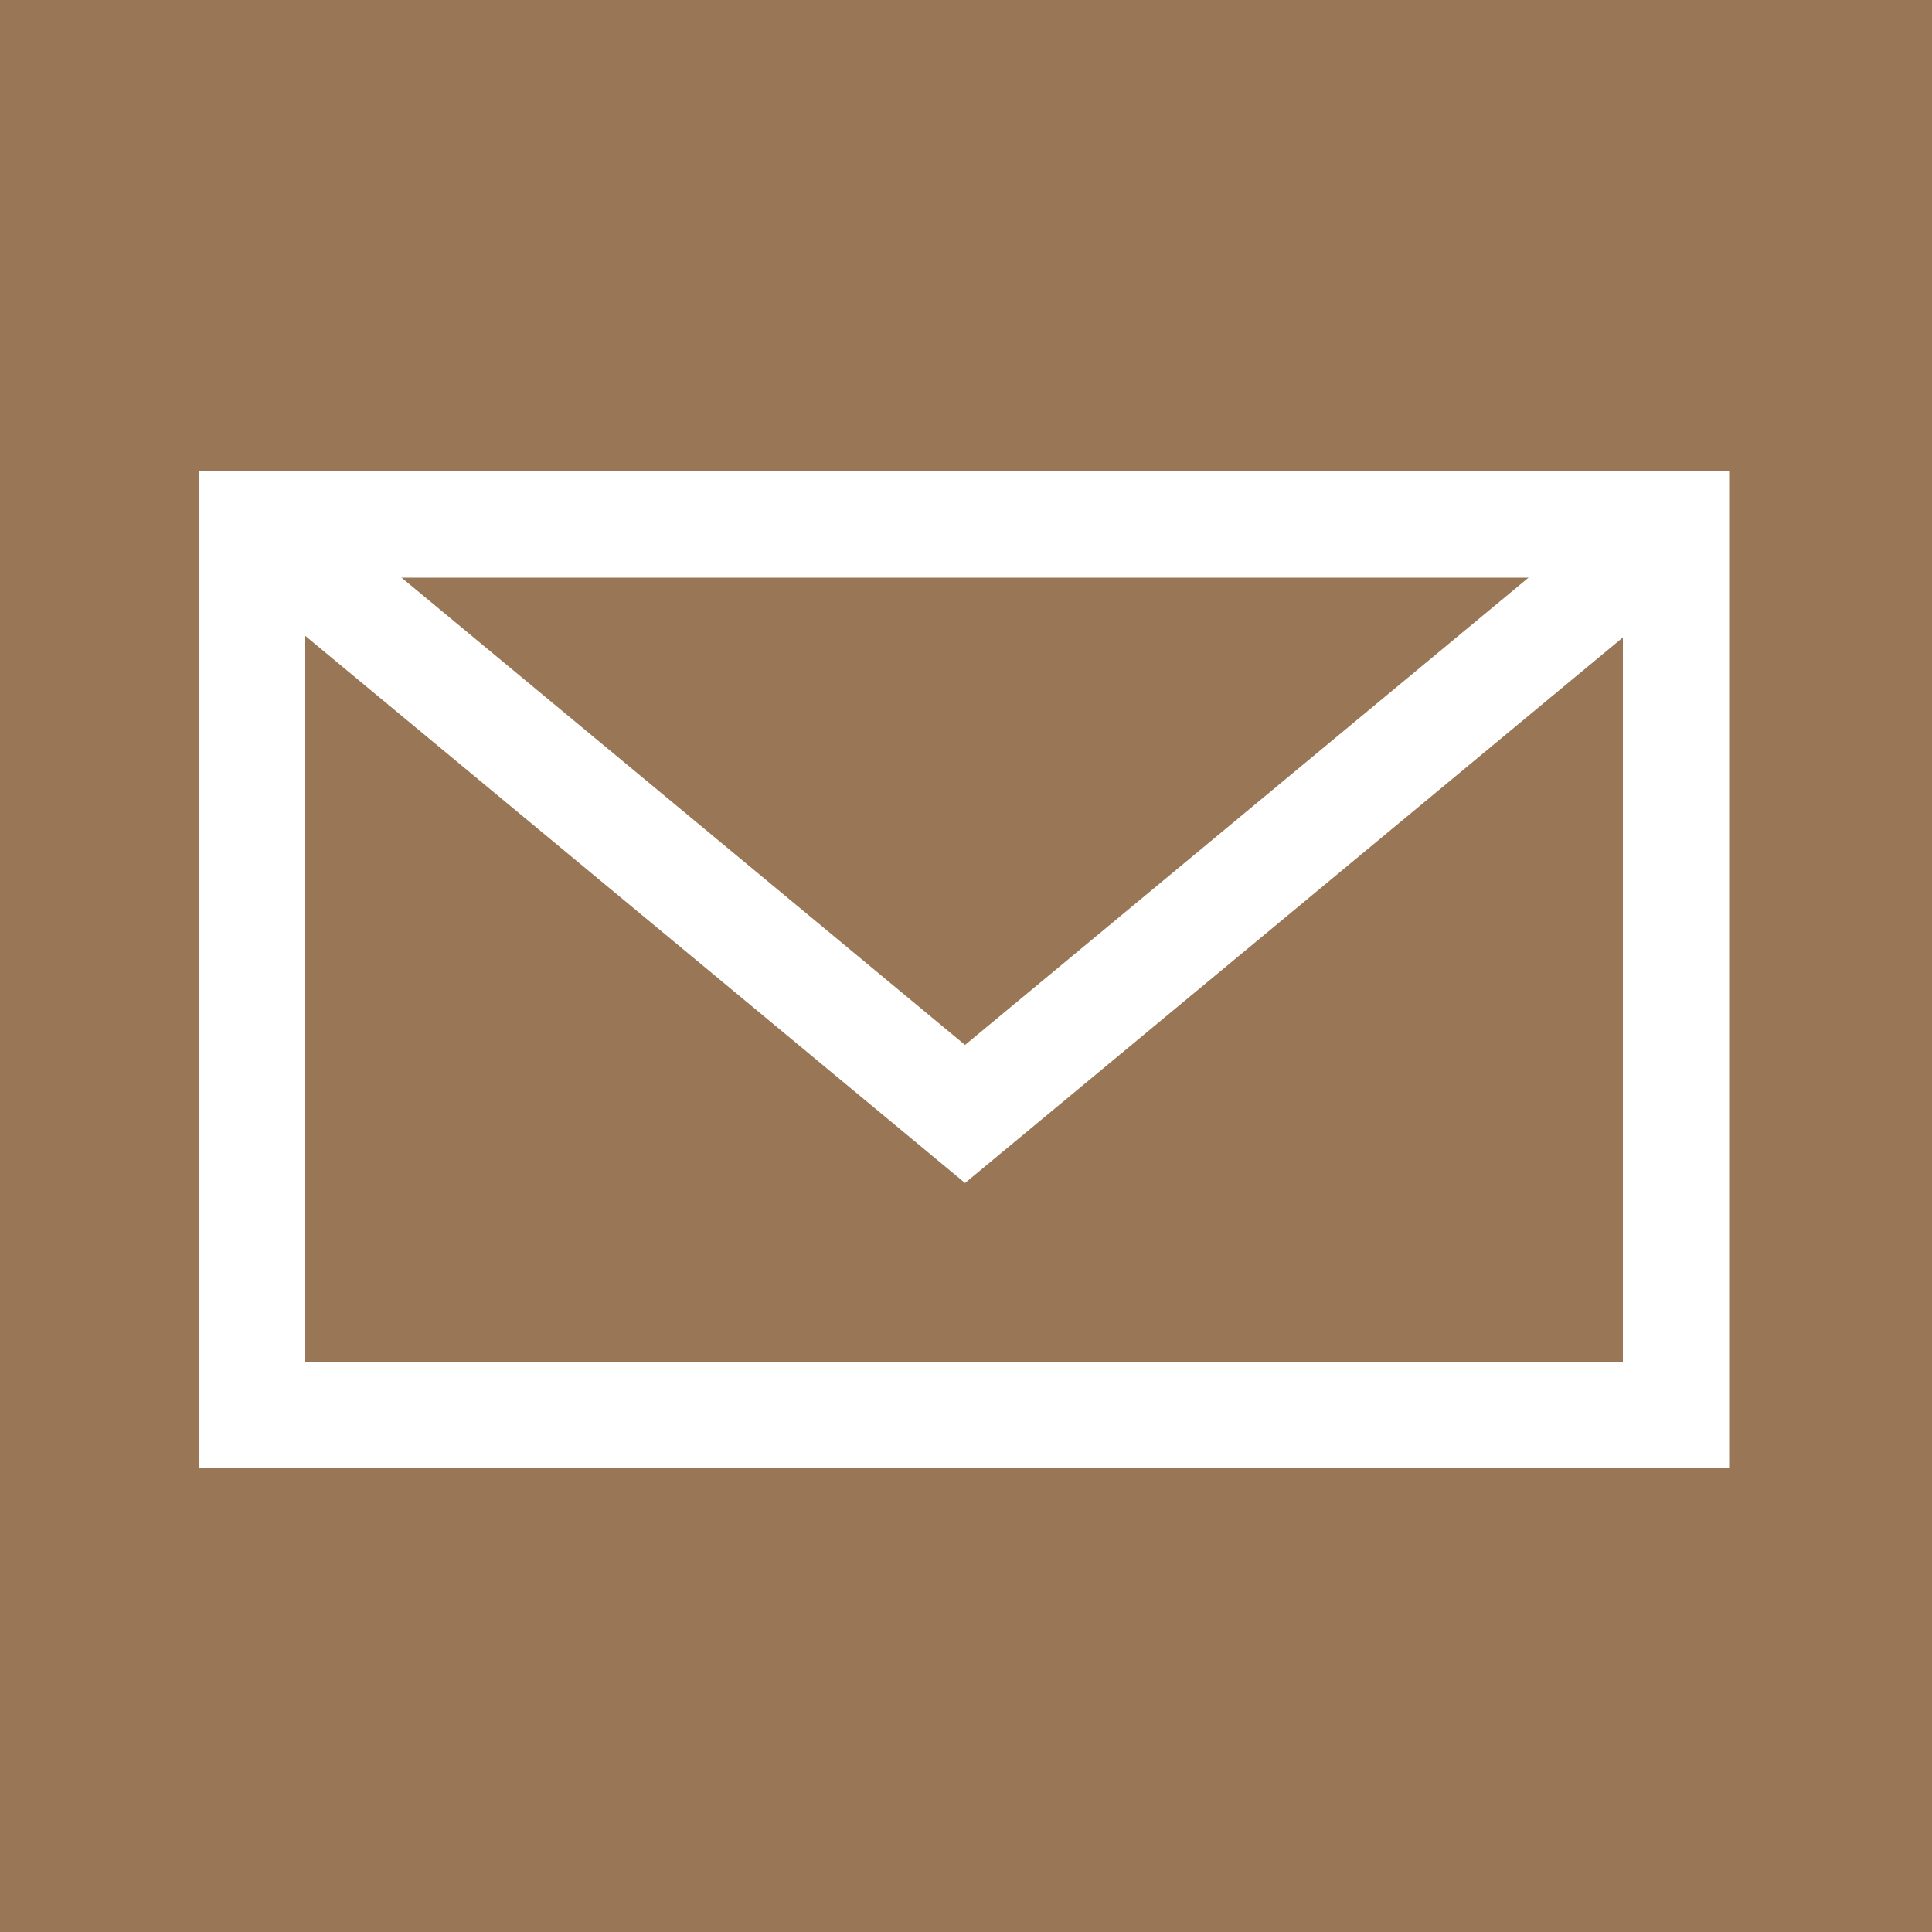
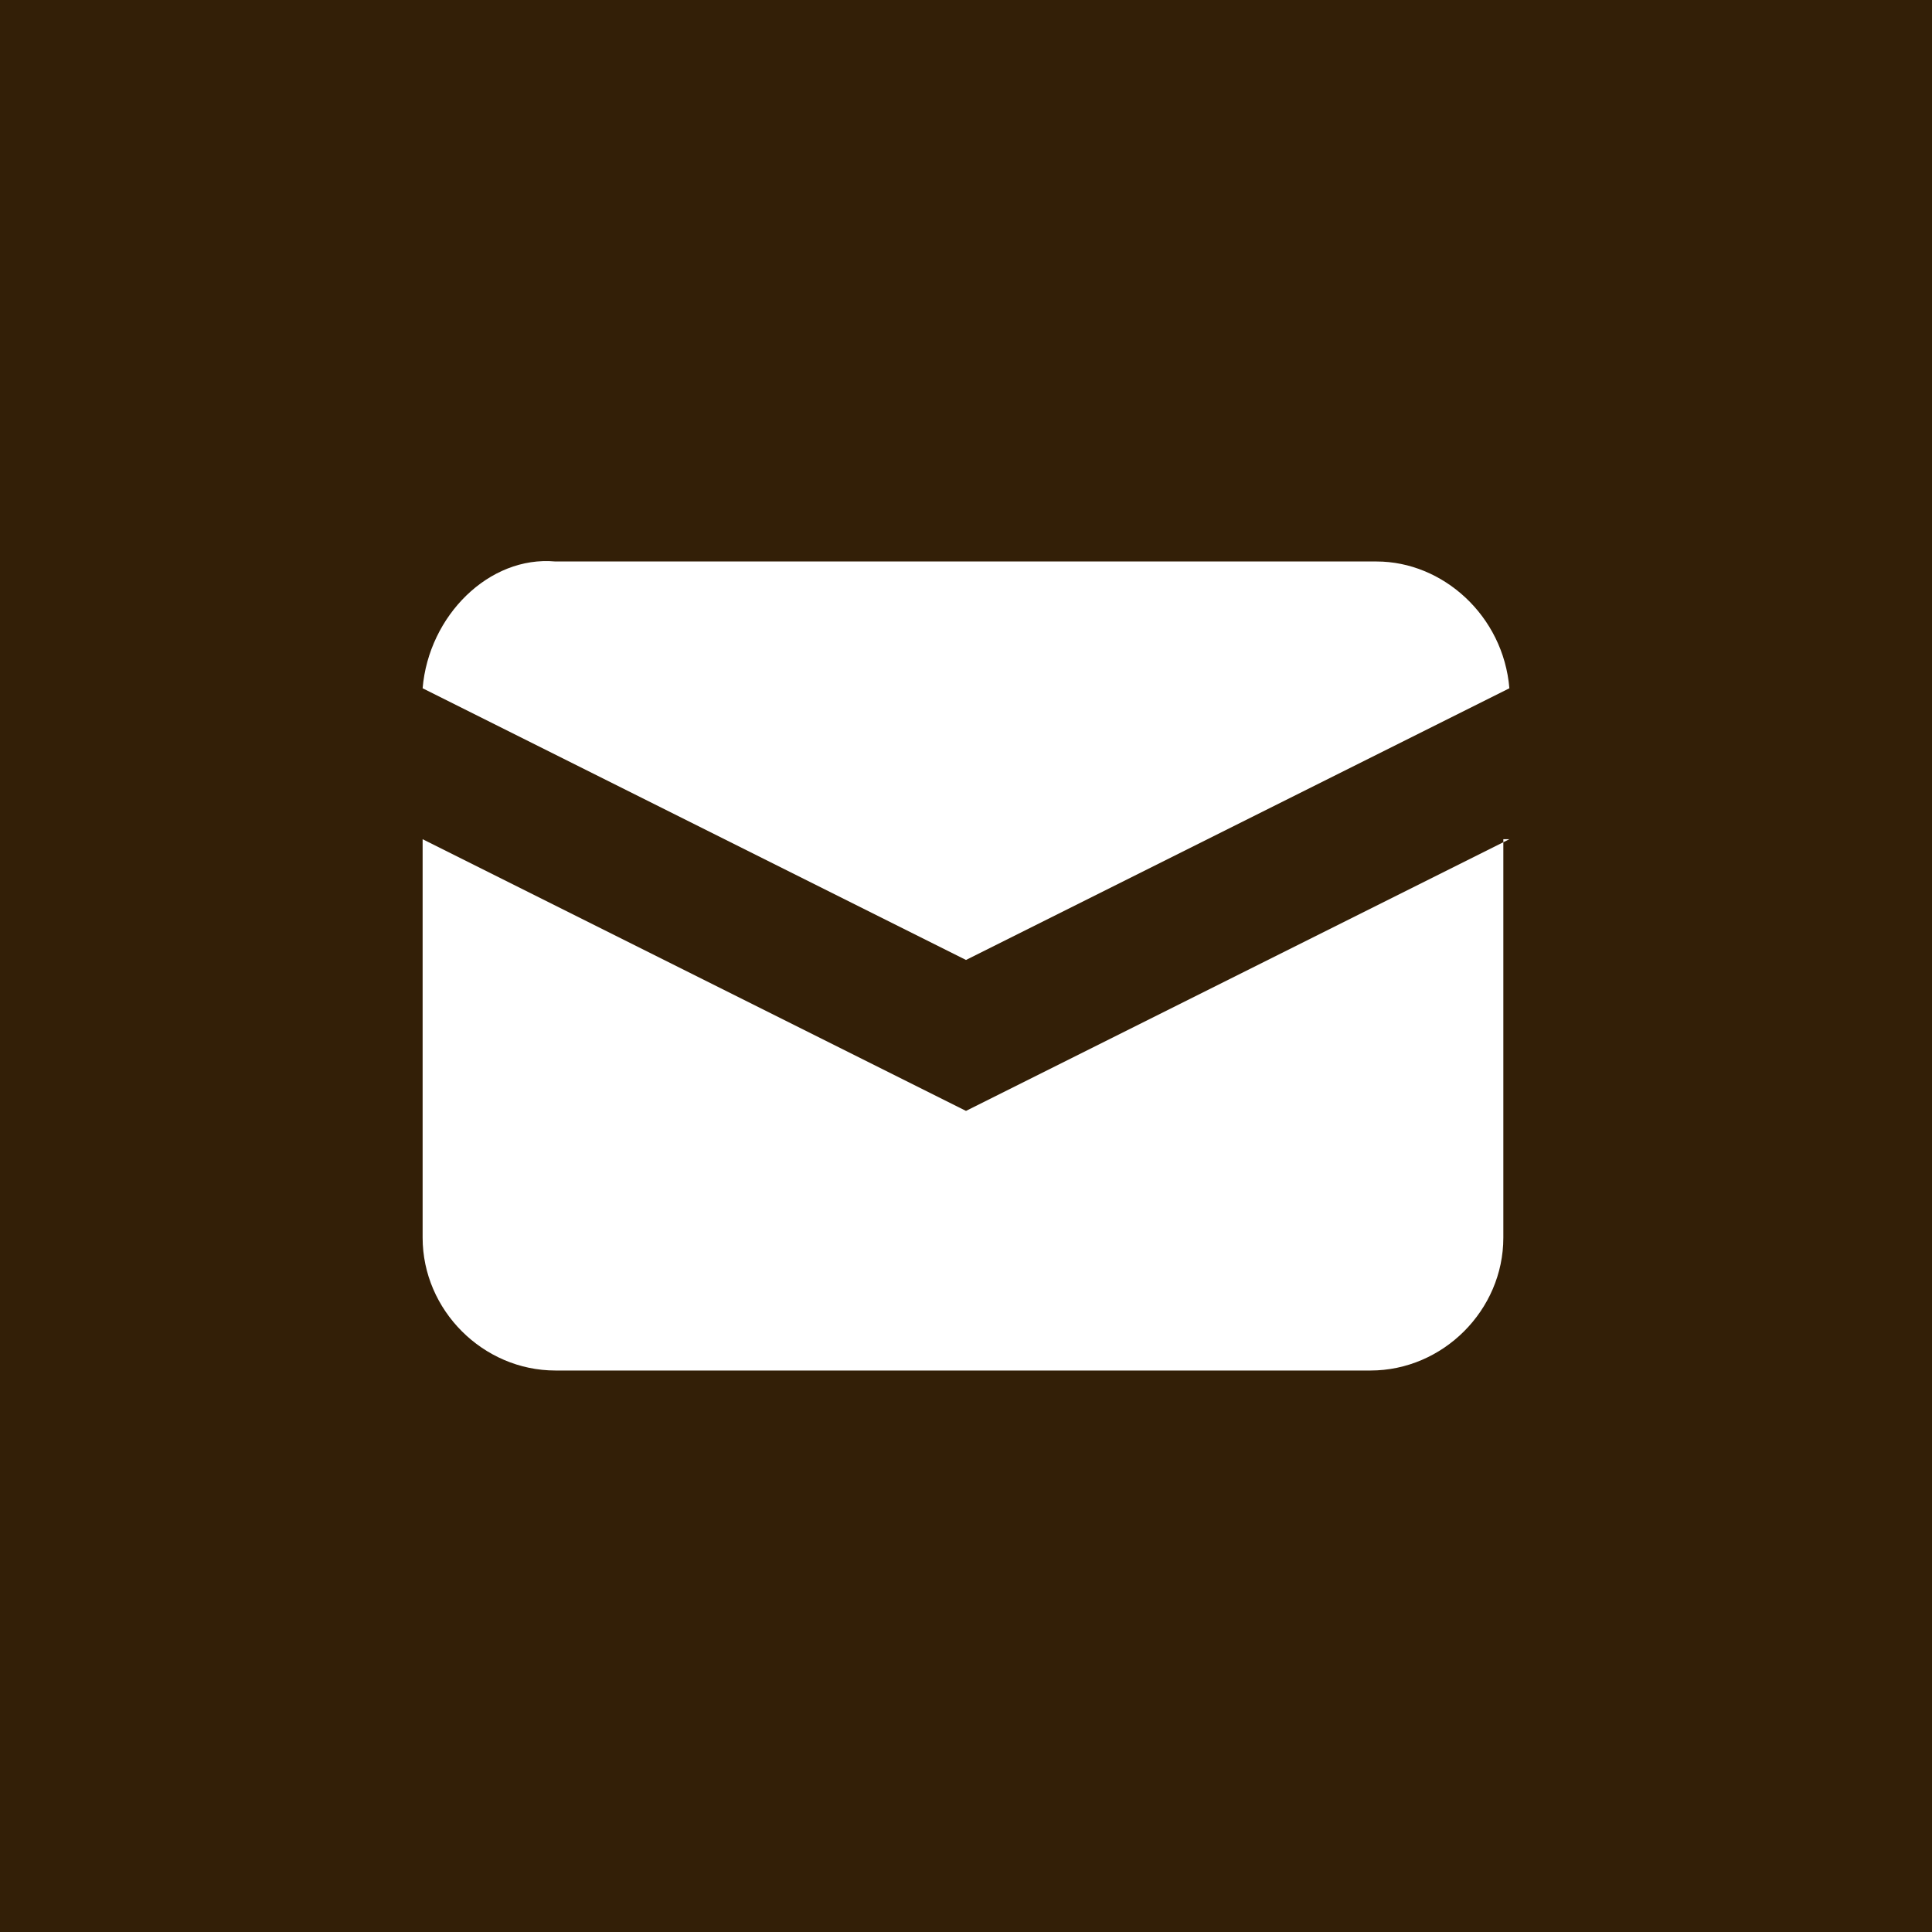
- <svg xmlns="http://www.w3.org/2000/svg" version="1.1" x="0px" y="0px" width="1000px" height="1000px" viewBox="0 0 1000 1000" enable-background="new 0 0 1000 1000" xml:space="preserve">
-   <g id="Ebene_1">
-     <rect id="Background" fill="#997756" width="1000" height="1000" />
-     <rect x="130.5" y="271.5" fill="none" stroke="#FFFFFF" stroke-width="55" stroke-miterlimit="10" width="737" height="461" />
-     <polyline fill="none" stroke="#FFFFFF" stroke-width="55" stroke-miterlimit="10" points="868,271 499.5,576.587 131,271  " />
+ <svg xmlns="http://www.w3.org/2000/svg" version="1.1" id="Ebene_1" x="0px" y="0px" viewBox="0 0 32 32" style="enable-background:new 0 0 32 32;" xml:space="preserve">
+   <rect style="fill:#331F07;" width="32" height="32" />
+   <g>
+     <path style="fill:#FFFFFF;" d="M7,11.4l9,4.5l9-4.5c-0.1-1.2-1.1-2.1-2.2-2.1H9.2C8.1,9.2,7.1,10.2,7,11.4z" />
+     <path style="fill:#FFFFFF;" d="M25,13.9l-9,4.5l-9-4.5v6.6c0,1.2,1,2.2,2.2,2.2h13.5c1.2,0,2.2-1,2.2-2.2V13.9z" />
  </g>
</svg>
